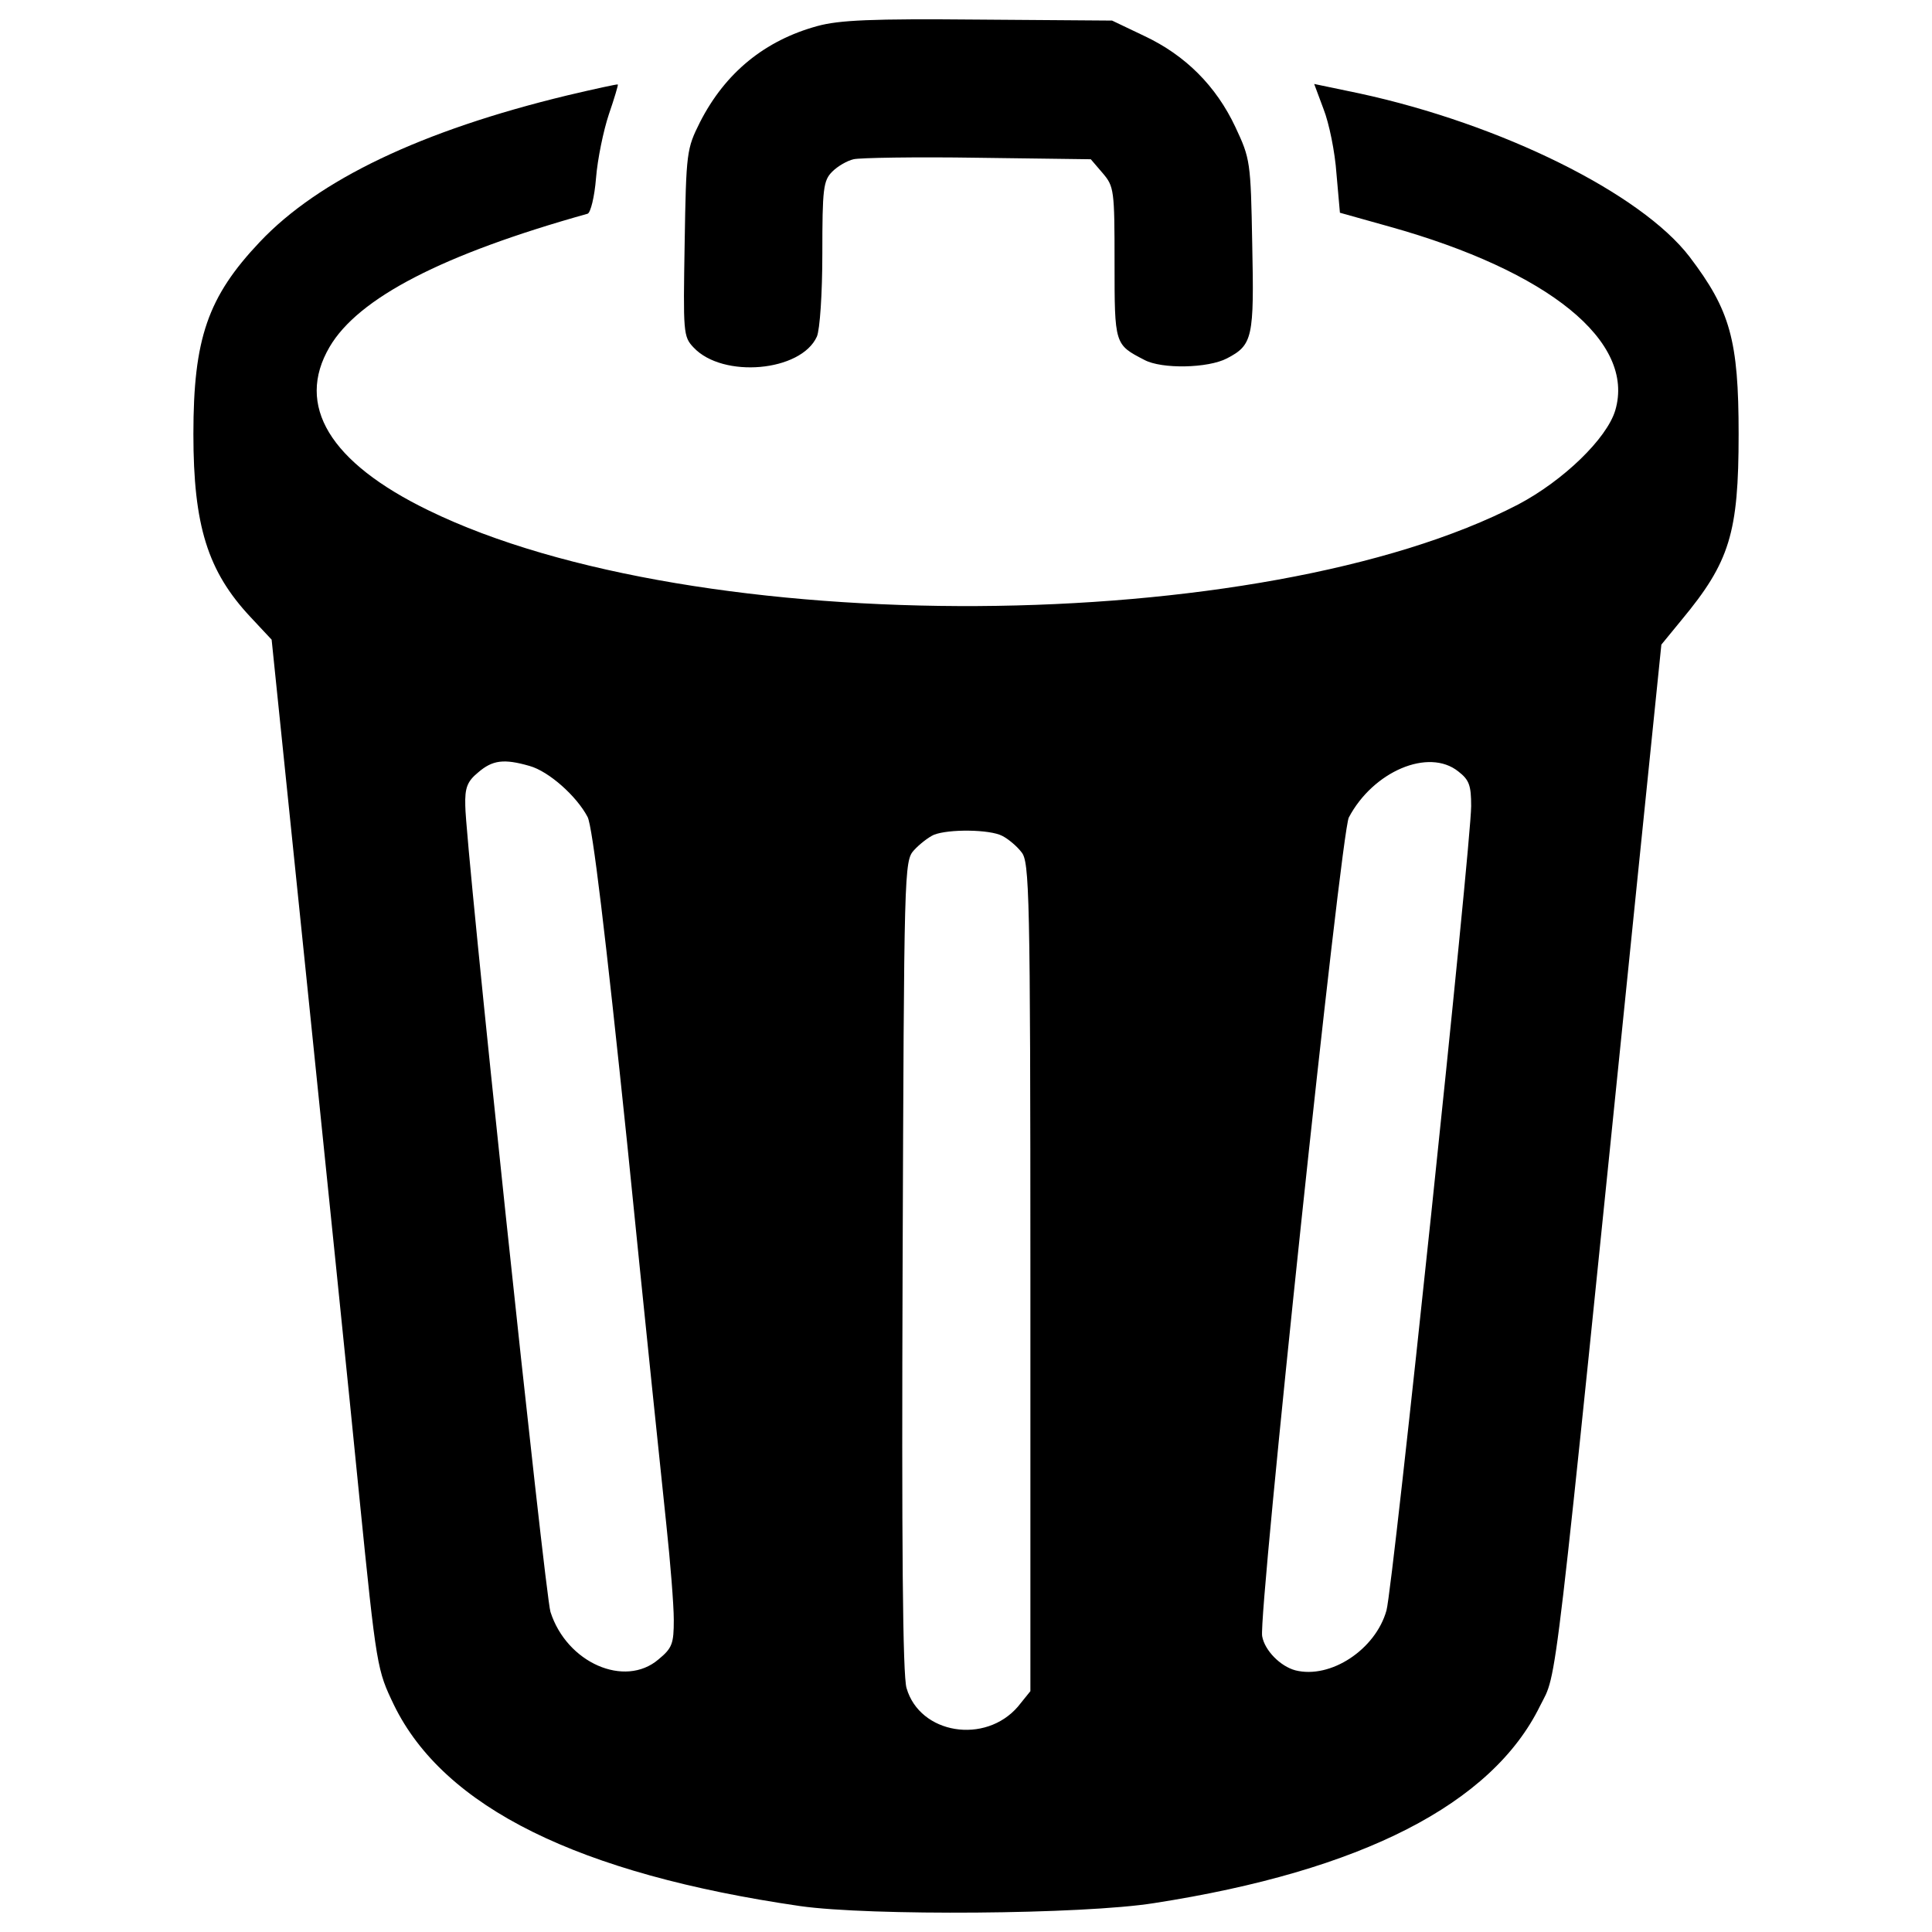
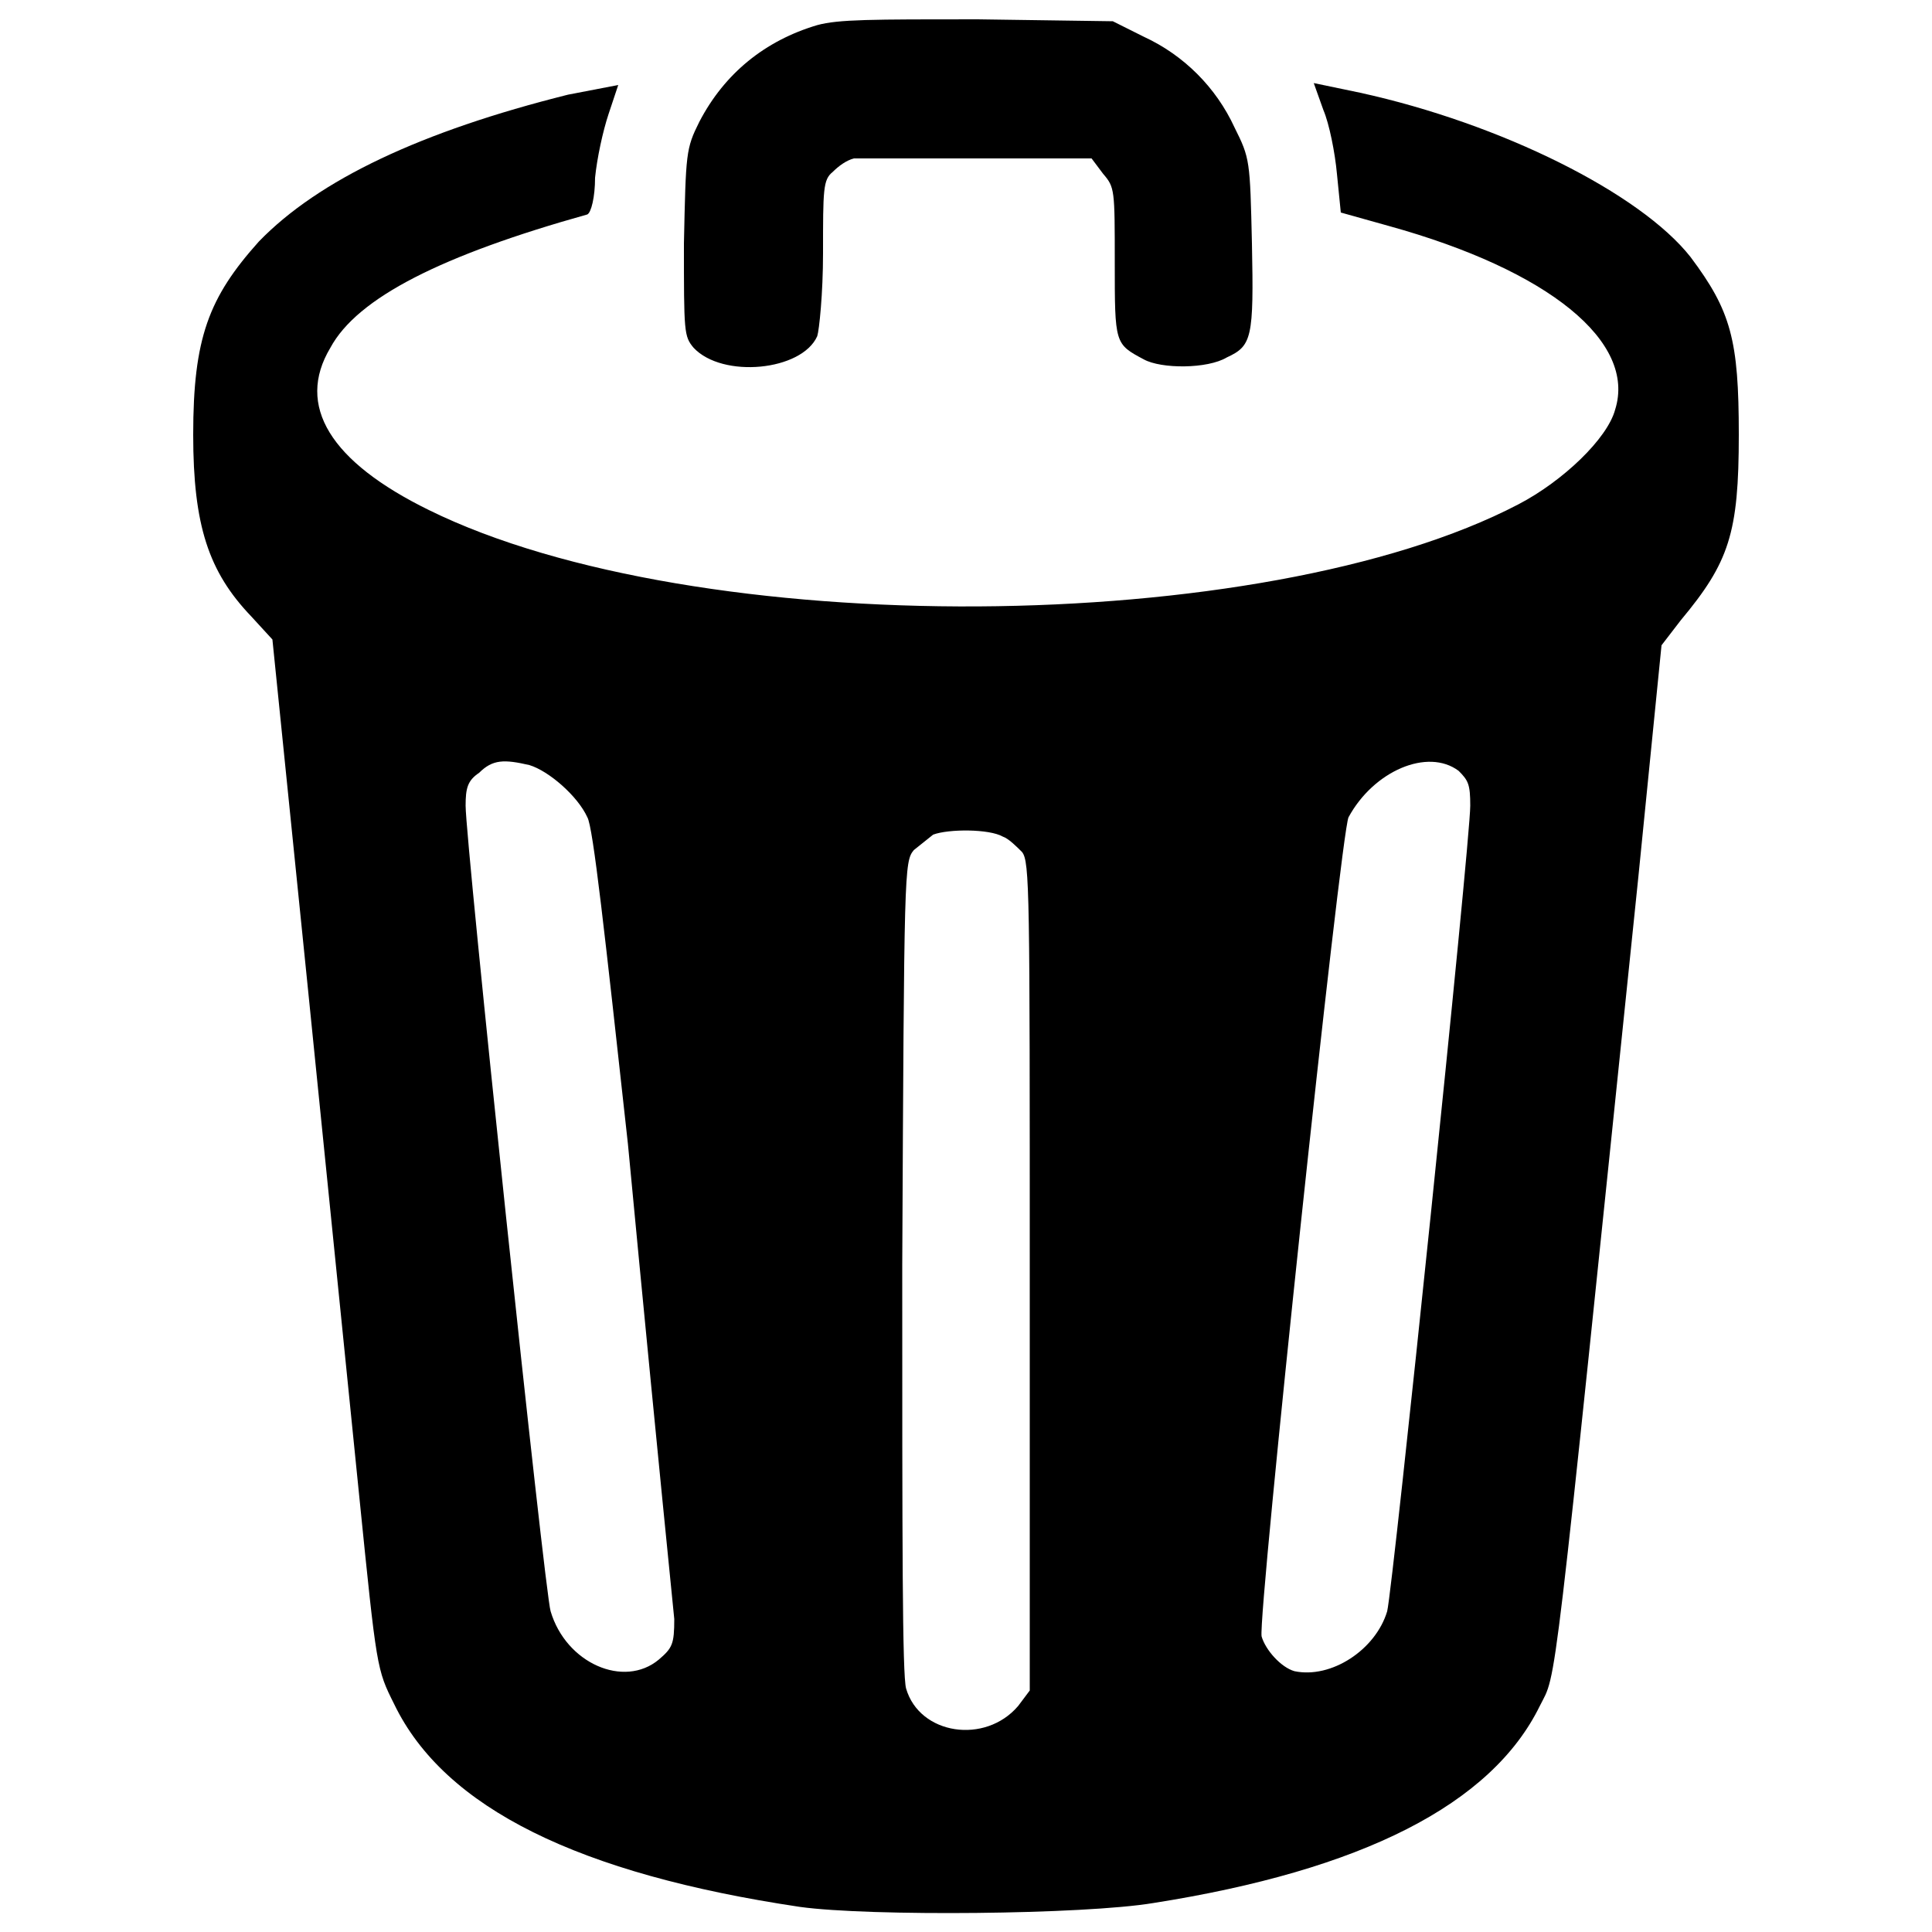
- <svg xmlns="http://www.w3.org/2000/svg" version="1.1" x="0px" y="0px" viewBox="0 0 1000 1000" enable-background="new 0 0 1000 1000" xml:space="preserve">
-   <g>
-     <g transform="translate(0,511) scale(0.1,-0.1)">
-       <path d="M4230.9,4975.2c-271.7-74.3-476.8-241-607.6-497.3c-69.2-138.4-71.8-153.8-79.5-625.5c-7.7-464-7.7-484.5,46.1-540.9c151.2-161.5,556.3-125.6,638.3,56.4c15.4,35.9,28.2,220.5,28.2,430.7c0,335.8,5.1,376.8,51.3,423c28.2,28.2,76.9,56.4,110.2,64.1c30.8,7.7,320.4,12.8,643.5,7.7l584.5-7.7l61.5-71.8c59-69.2,61.5-87.2,61.5-464c0-423,0-423,153.8-502.5c89.7-48.7,330.7-43.6,428.1,7.7c133.3,69.2,141,107.7,130.7,592.2c-7.7,428.1-10.3,440.9-87.1,605c-100,212.8-258.9,371.7-471.7,471.7l-166.6,79.5l-692.1,5.1C4510.4,5013.7,4343.7,5006,4230.9,4975.2z" />
-       <path d="M2936.4,4616.3c-753.7-182-1286.9-435.8-1591.9-758.8c-269.2-284.5-343.5-499.9-343.5-994.6c0-474.3,74.3-710.1,294.8-945.9l110.2-117.9l182-1768.8c100-974.1,223-2171.3,271.7-2666.1c89.7-892.1,92.3-897.2,179.4-1079.2c258.9-530.7,956.2-874.2,2102.1-1040.8c358.9-51.3,1463.8-43.6,1832.9,15.4c1074.1,166.6,1748.3,512.7,1997,1020.3c92.3,184.6,61.5-61.5,505,4288.8l123.1,1204.8l105.1,128.2c248.7,299.9,294.8,448.6,294.8,961.3c0,487.1-43.6,640.9-253.8,917.7c-251.2,328.1-974.1,687-1709.8,846l-233.3,48.7l48.7-130.7c28.2-71.8,58.9-220.5,66.6-333.3l17.9-202.5l256.3-71.8c825.4-230.7,1274.1-594.7,1168.9-951.1c-43.6-146.1-269.2-364-502.4-487.1c-1322.8-687-4258-705-5639.7-30.8c-512.7,248.7-689.6,543.5-512.7,846c148.7,253.8,584.5,479.4,1335.6,689.6c15.4,5.1,35.9,87.2,43.6,184.6c7.7,97.4,38.4,246.1,66.7,330.7c28.2,82,48.7,151.2,46.2,153.8C3195.3,4675.3,3077.4,4649.6,2936.4,4616.3z M2741.5,1145.3c100-28.2,243.5-156.4,299.9-264c25.6-48.7,92.3-605,205.1-1691.9c89.7-892.1,182-1779.1,202.5-1971.4c20.5-192.3,38.5-415.3,38.5-492.2c0-123-7.7-146.1-79.5-205.1c-174.3-148.7-474.3-17.9-558.8,246.1C2821-3143.4,2408.3,748,2408.3,940.2c-2.6,92.3,10.3,125.6,66.7,171.8C2549.3,1176.1,2608.2,1183.8,2741.5,1145.3z M7548.1,1117.1c56.4-43.6,66.6-71.8,66.6-179.4c0-192.3-405-4047.8-438.3-4163.1c-56.4-202.5-289.7-356.3-471.7-310.2c-76.9,20.5-158.9,102.5-171.8,176.9c-20.5,112.8,407.6,4160.6,448.6,4237.5C7107.2,1117.1,7394.3,1240.2,7548.1,1117.1z M5187.1,783.8c30.8-15.4,76.9-53.8,100-84.6c41-48.7,46.2-205.1,46.2-2199.5v-2143.1l-64.1-79.5c-169.2-197.4-507.6-143.5-576.8,94.9c-20.5,64.1-25.6,751.1-20.5,2186.7c7.7,2053.4,7.7,2094.4,59,2150.8c28.2,30.8,74.3,66.7,102.5,79.5C4910.3,819.7,5123,817.2,5187.1,783.8z" />
-     </g>
-   </g>
+ <svg xmlns="http://www.w3.org/2000/svg" xml:space="preserve" viewBox="0 0 1000 1000">
+   <path d="M423 13c-27 8-48 25-61 50-7 14-7 16-8 63 0 46 0 48 5 54 15 16 56 12 64-6 1-3 3-22 3-43 0-33 0-38 5-42 3-3 7-6 11-7h123l6 8c6 7 6 8 6 46 0 42 0 42 15 50 9 5 33 5 43-1 13-6 14-10 13-59-1-43-1-44-9-60a96 96 0 0 0-47-47l-16-8-70-1c-55 0-72 0-83 3z" />
+   <path d="M294 49c-76 19-129 44-160 76-26 29-34 50-34 100 0 47 8 71 30 94l11 12 18 177 27 267c9 89 9 89 18 107 26 54 96 88 210 105 36 5 147 4 183-2 108-17 175-51 200-102 9-18 6 6 51-429l12-120 10-13c25-30 30-45 30-96 0-49-4-64-25-92-26-33-98-69-171-85l-24-5 5 14c3 7 6 22 7 33l2 20 25 7c83 23 128 60 117 95-4 15-27 37-50 49-132 69-426 71-564 3-51-25-69-54-51-84 14-26 58-48 133-69 2-1 4-9 4-19 1-10 4-24 7-33l5-15-26 5zm-20 347c10 3 25 16 30 27 3 5 9 60 21 169a45582 45582 0 0 0 24 246c0 13-1 15-8 21-18 15-48 2-56-25-3-9-44-398-44-417 0-9 1-13 7-17 7-7 13-7 26-4zm481 3c5 5 6 7 6 18 0 19-40 405-43 417-6 20-29 35-48 31-7-2-15-11-17-18-2-11 41-416 45-424 13-24 41-36 57-24zm-236 34c3 1 7 5 10 8 4 5 4 21 4 220v214l-6 8c-17 20-51 15-58-9-2-7-2-75-2-219 1-205 1-209 6-215l10-8c8-3 29-3 36 1z" />
</svg>
